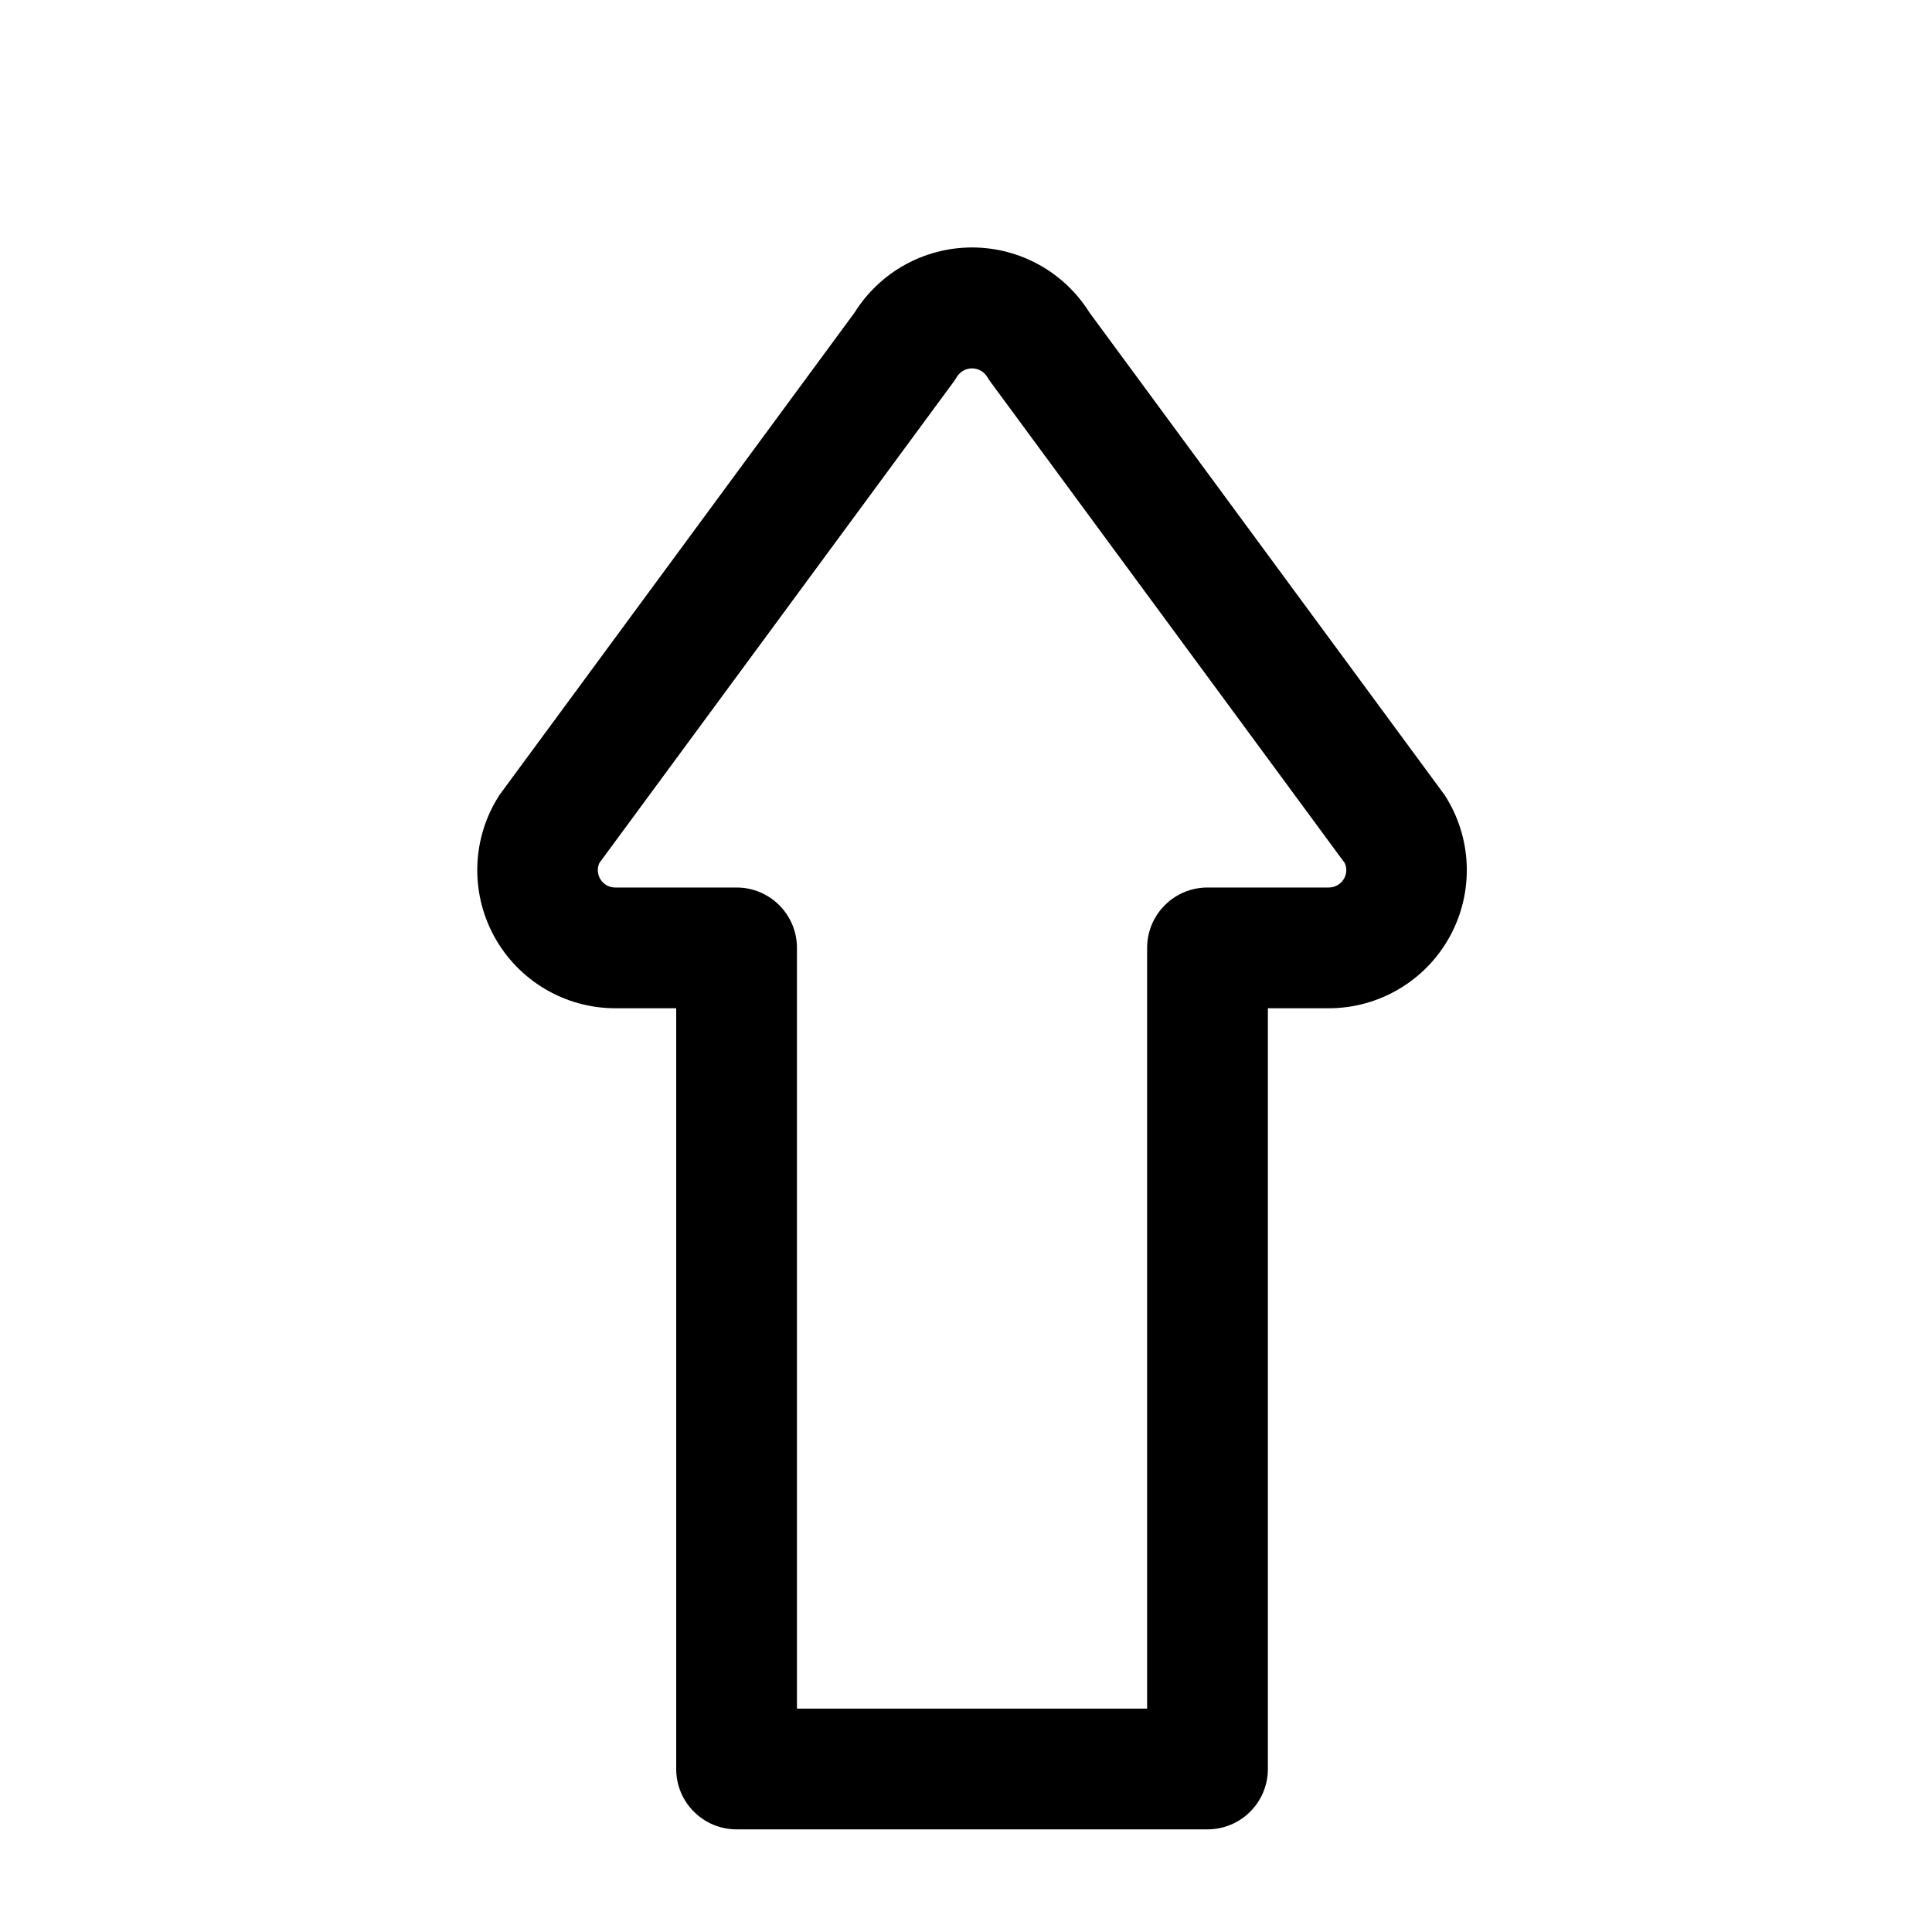
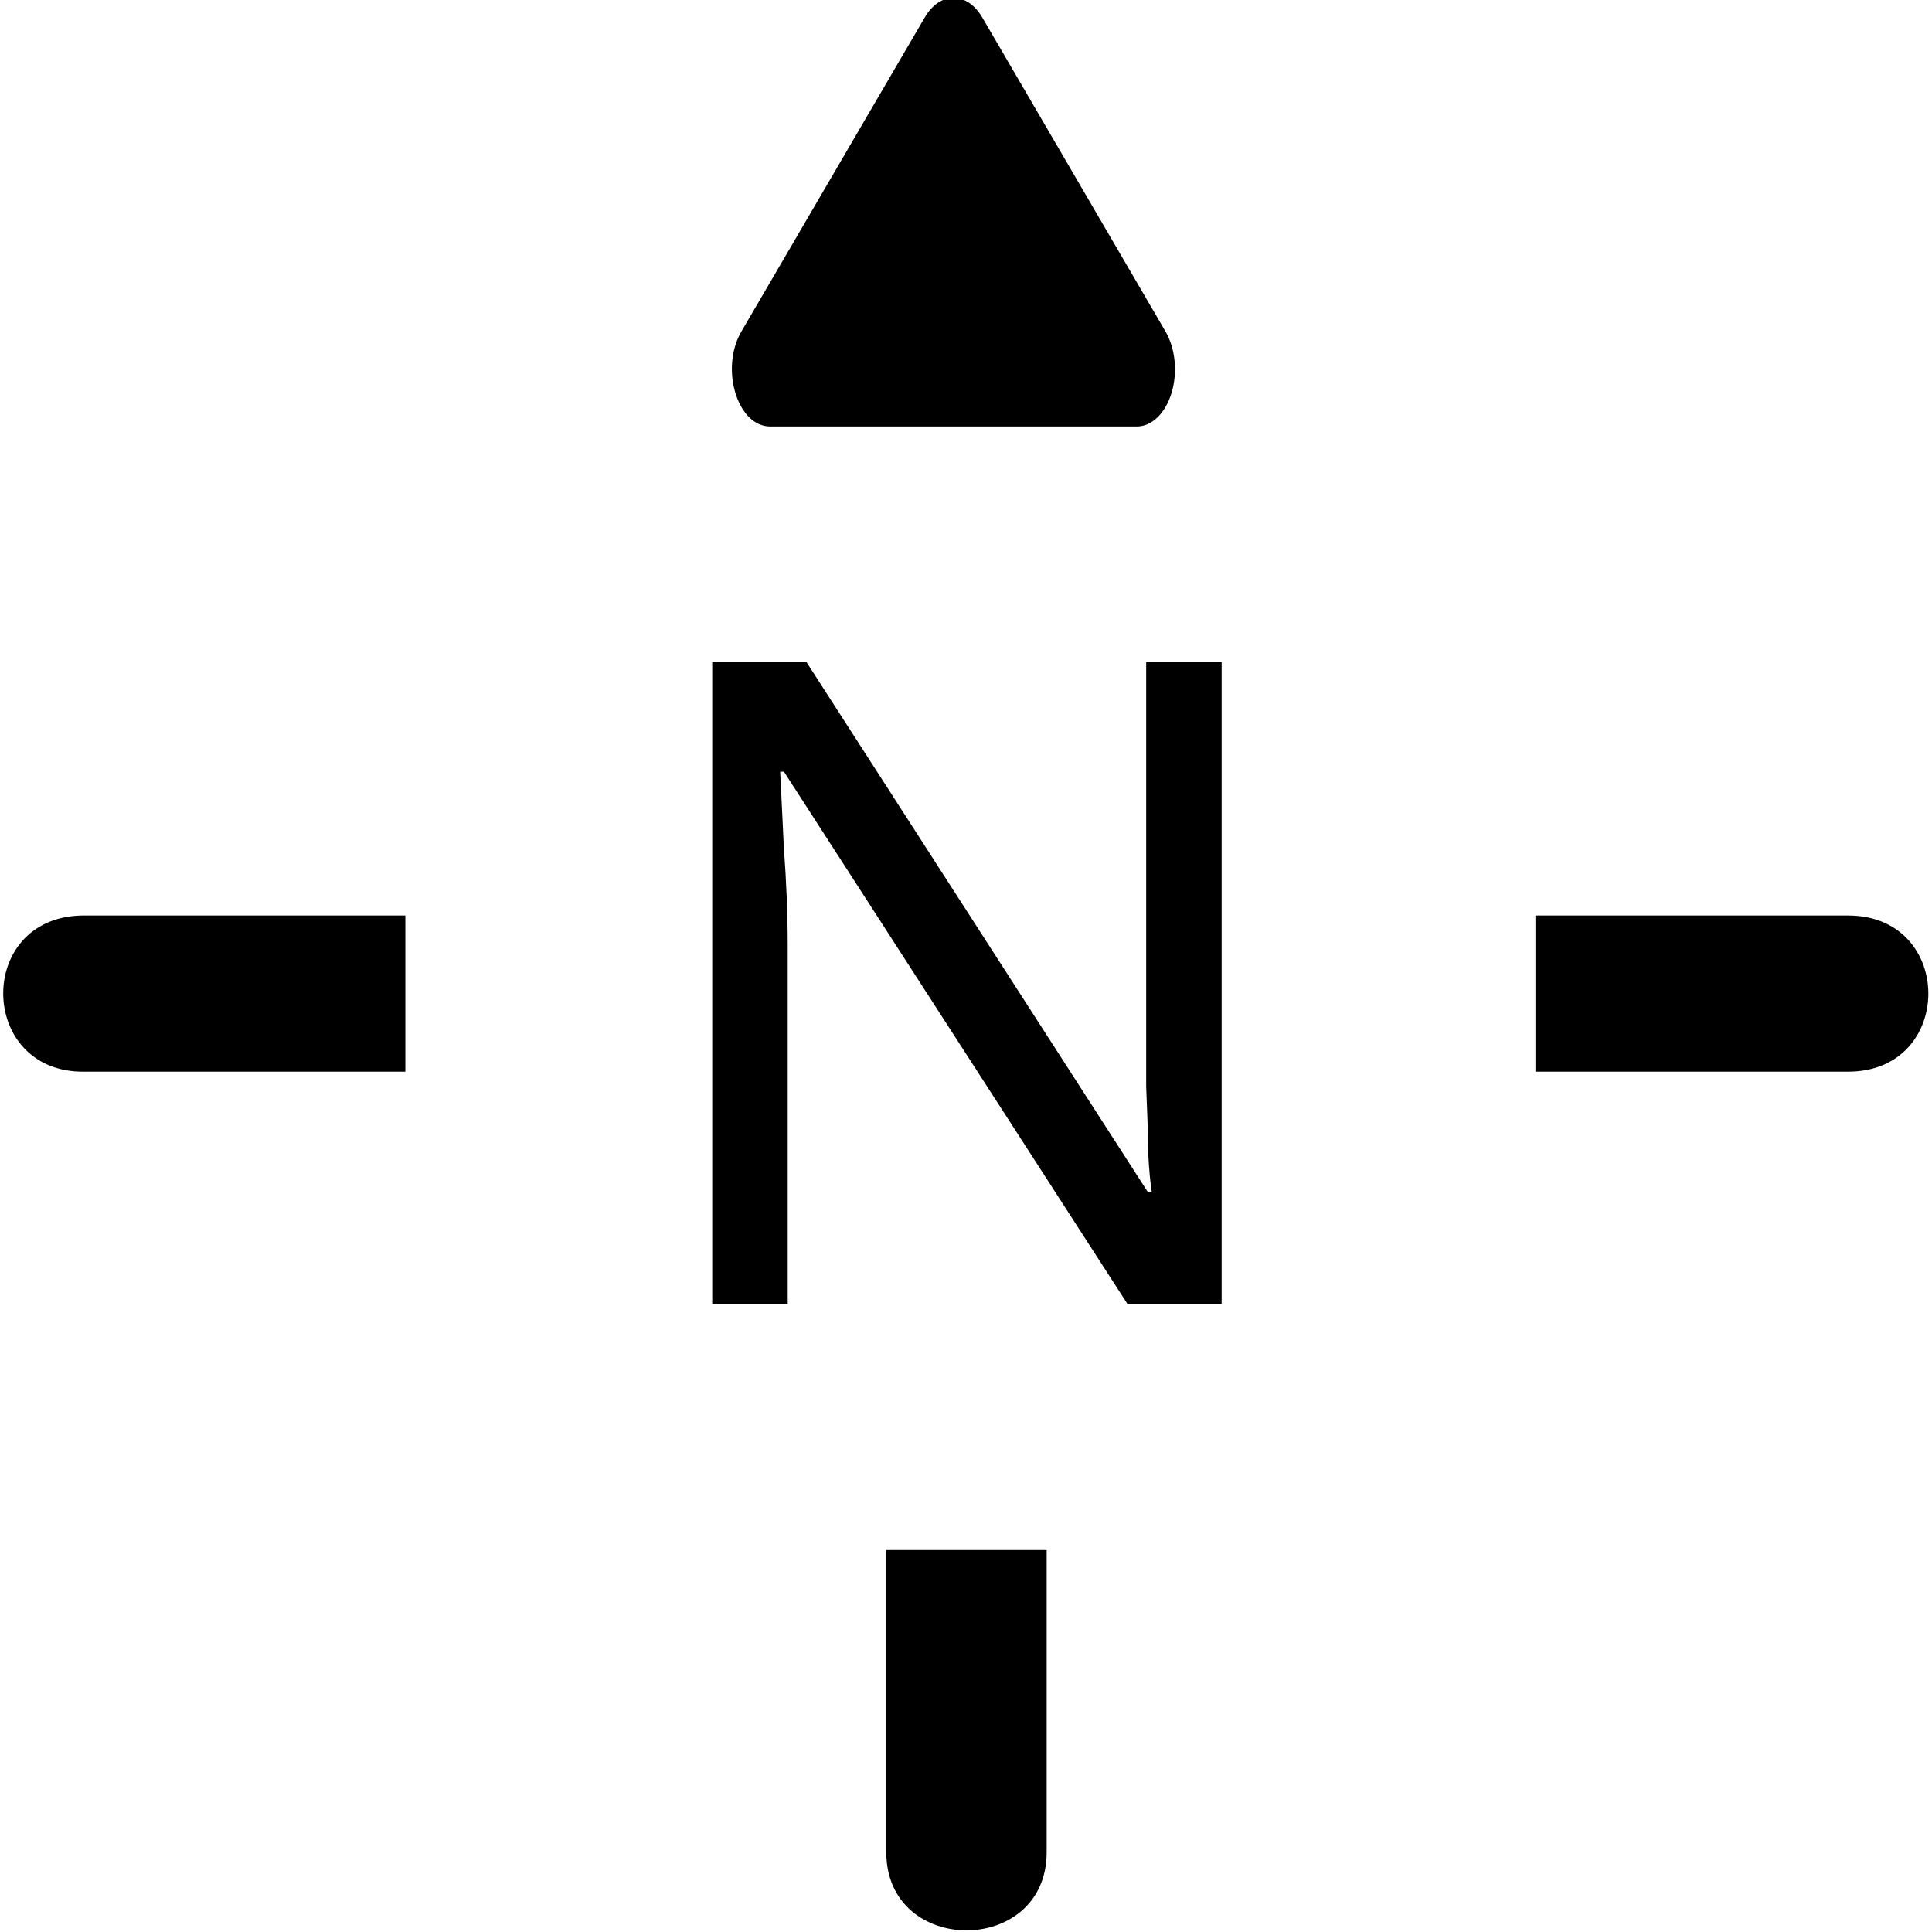
- <svg xmlns="http://www.w3.org/2000/svg" width="16" height="16" fill="currentColor" class="bi bi-forward" viewBox="0 0 16 16">
-   <path d="m 4.963,7.148 a 0.144,0.144 0 0 0 0.134,0.202 h 1.003 a 0.5,0.5 0 0 1 0.5,0.5 v 6.3 h 2.9 V 7.85 a 0.5,0.5 0 0 1 0.5,-0.5 h 1.003 c 0.108,0 0.176,-0.11 0.134,-0.202 l -2.933,-3.984 a 0.51,0.51 0 0 1 -0.028,-0.042 0.147,0.147 0 0 0 -0.252,0 0.51,0.51 0 0 1 -0.028,0.042 z m 0.134,1.202 a 1.144,1.144 0 0 1 -0.96,-1.767 l 2.94,-3.994 a 1.147,1.147 0 0 1 1.946,0 l 2.94,3.994 a 1.144,1.144 0 0 1 -0.96,1.767 h -0.503 v 6.3 a 0.5,0.5 0 0 1 -0.5,0.5 H 6.1 a 0.5,0.5 0 0 1 -0.5,-0.5 V 8.35 Z" />
+ <svg xmlns="http://www.w3.org/2000/svg" width="16" height="16" fill="currentColor" class="bi bi-forward" viewBox="0 0 16 16" version="1.1" id="svg846">
+   <defs id="defs850" />
+   <path style="fill-rule:evenodd;stroke-width:1.31" d="m 0.677,7.582 c -0.885,0.018 -0.858,1.31 0.027,1.293 H 3.357 V 7.582 H 0.704 c -0.009,-1.778e-4 -0.018,-1.778e-4 -0.027,0 z m 12.039,0 v 1.293 h 2.59 c 0.885,0 0.885,-1.293 0,-1.293 z M 7.34,12.837 v 2.503 c 0,0.862 1.328,0.862 1.328,0 V 12.837 Z" id="path1515-3" />
+   <text xml:space="preserve" style="font-style:normal;font-weight:normal;font-size:7.439px;line-height:125%;font-family:Sans;letter-spacing:0px;word-spacing:0px;fill:#000000;fill-opacity:1;stroke:none;stroke-width:0.186px;stroke-linecap:butt;stroke-linejoin:miter;stroke-opacity:1" x="5.181" y="10.797" id="text2713">
+     <tspan id="tspan2711" x="5.181" y="10.797" style="font-style:normal;font-variant:normal;font-weight:normal;font-stretch:normal;font-family:Vemana2000;-inkscape-font-specification:Vemana2000;stroke-width:0.186px">N</tspan>
+   </text>
+   <path d="M 7.658,0.145 6.14,2.745 c -0.179,0.307 -0.034,0.787 0.238,0.787 H 9.414 A 0.316,0.474 0 0 0 9.652,2.745 L 8.135,0.145 a 0.316,0.474 0 0 0 -0.477,0 z" id="path923-6" style="stroke-width:0.387" />
</svg>
